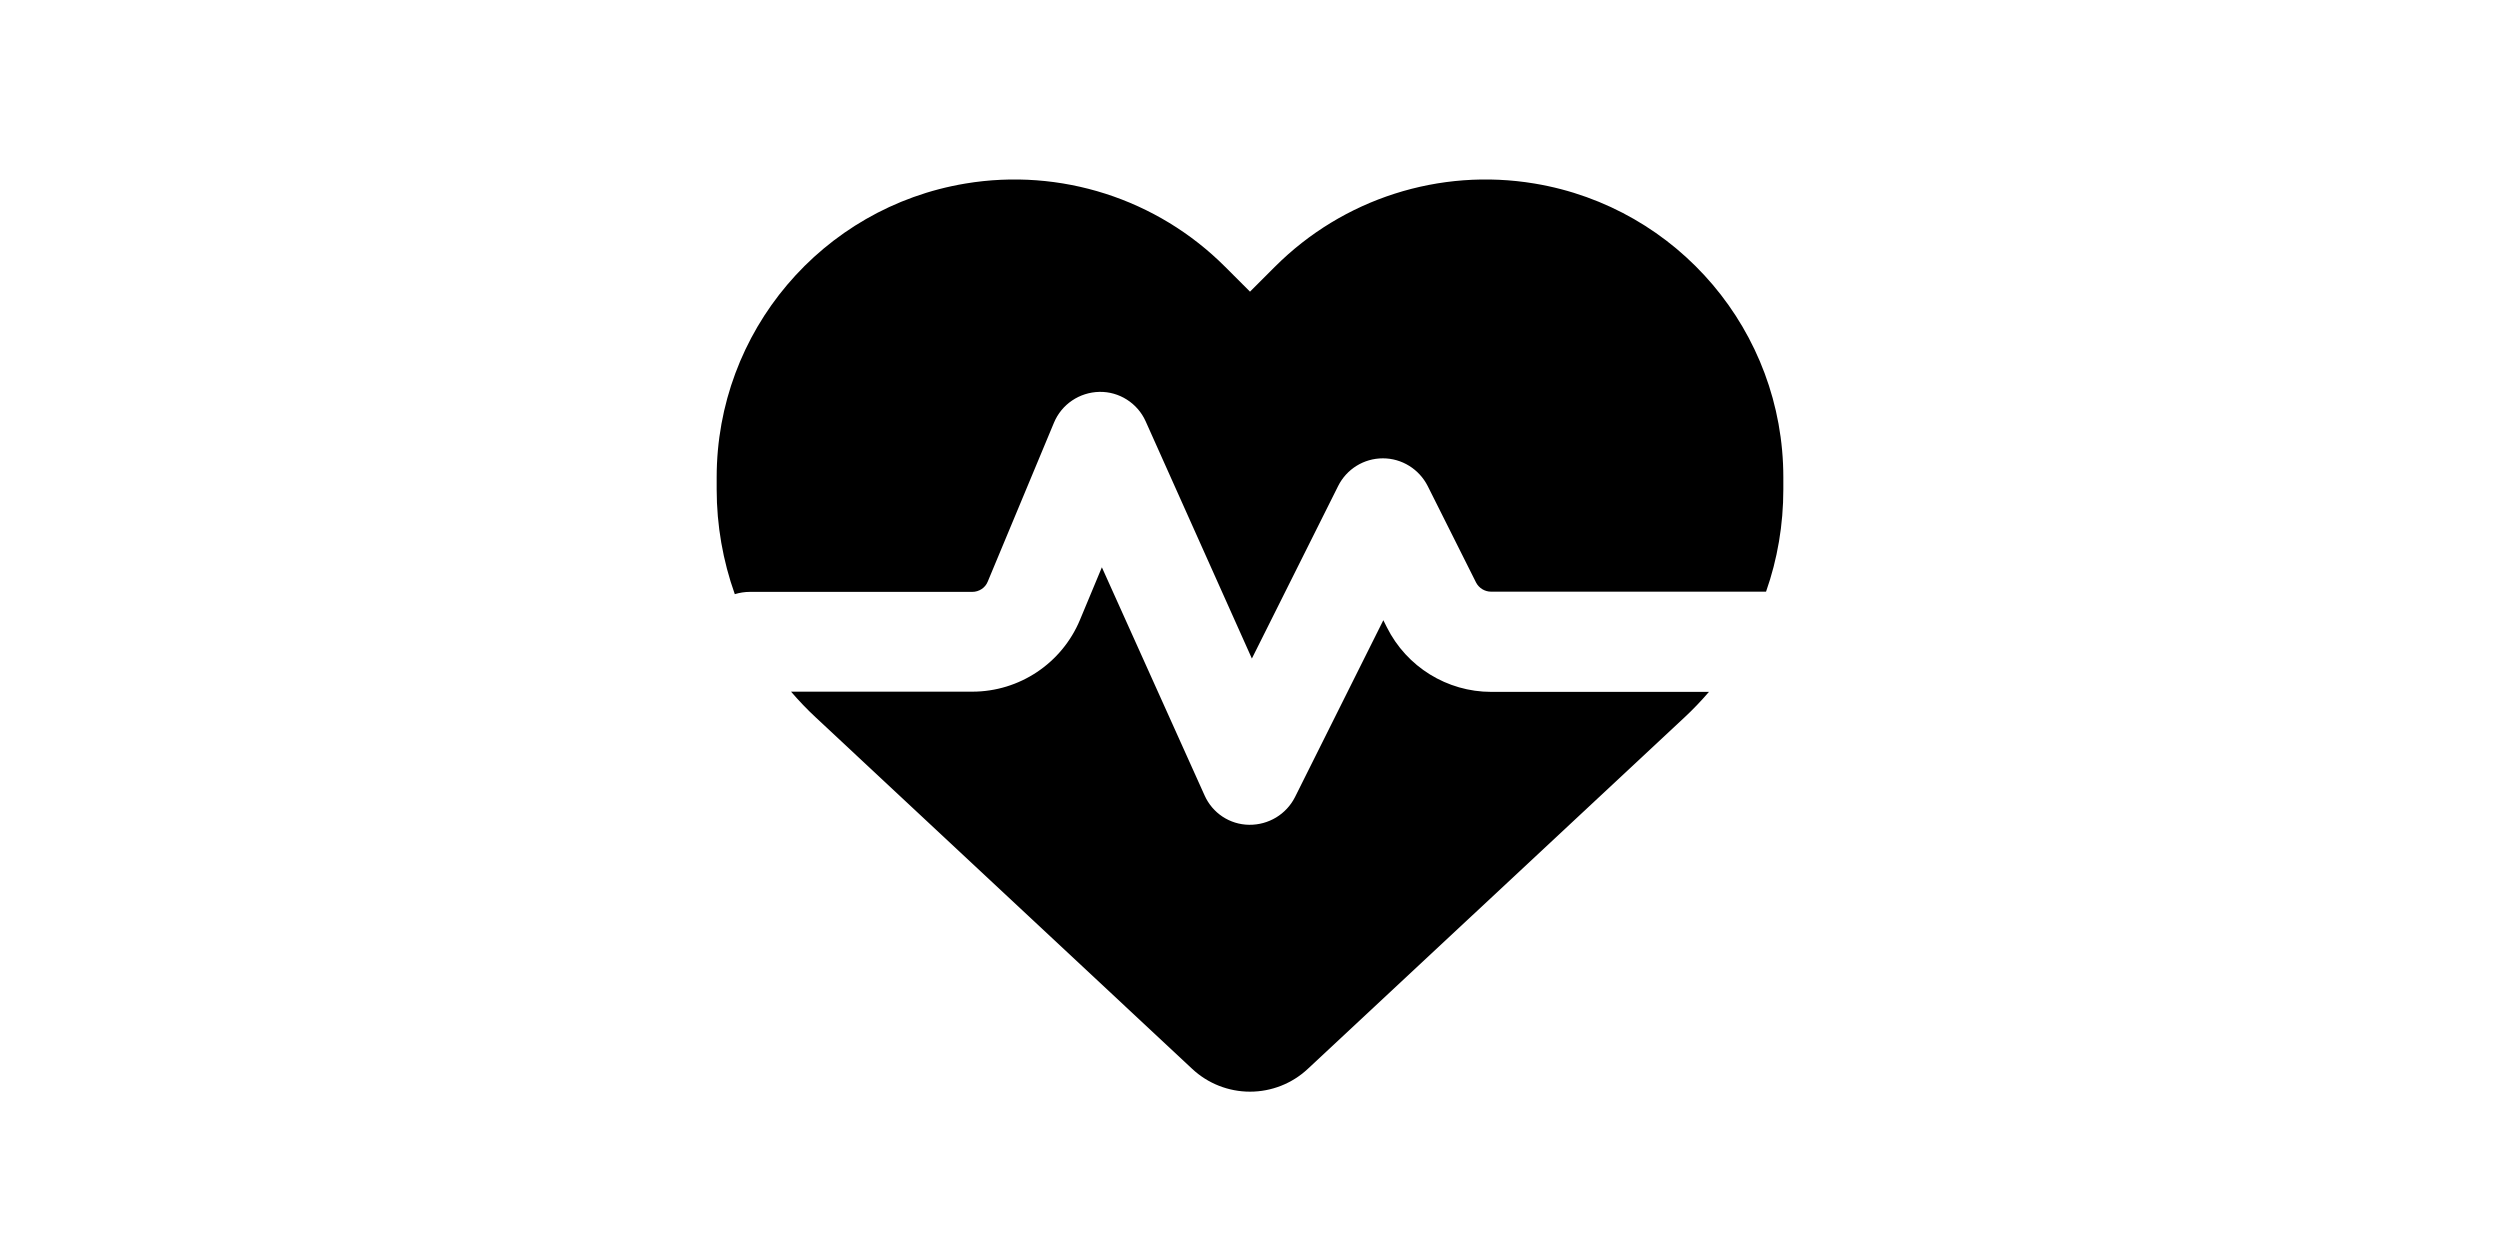
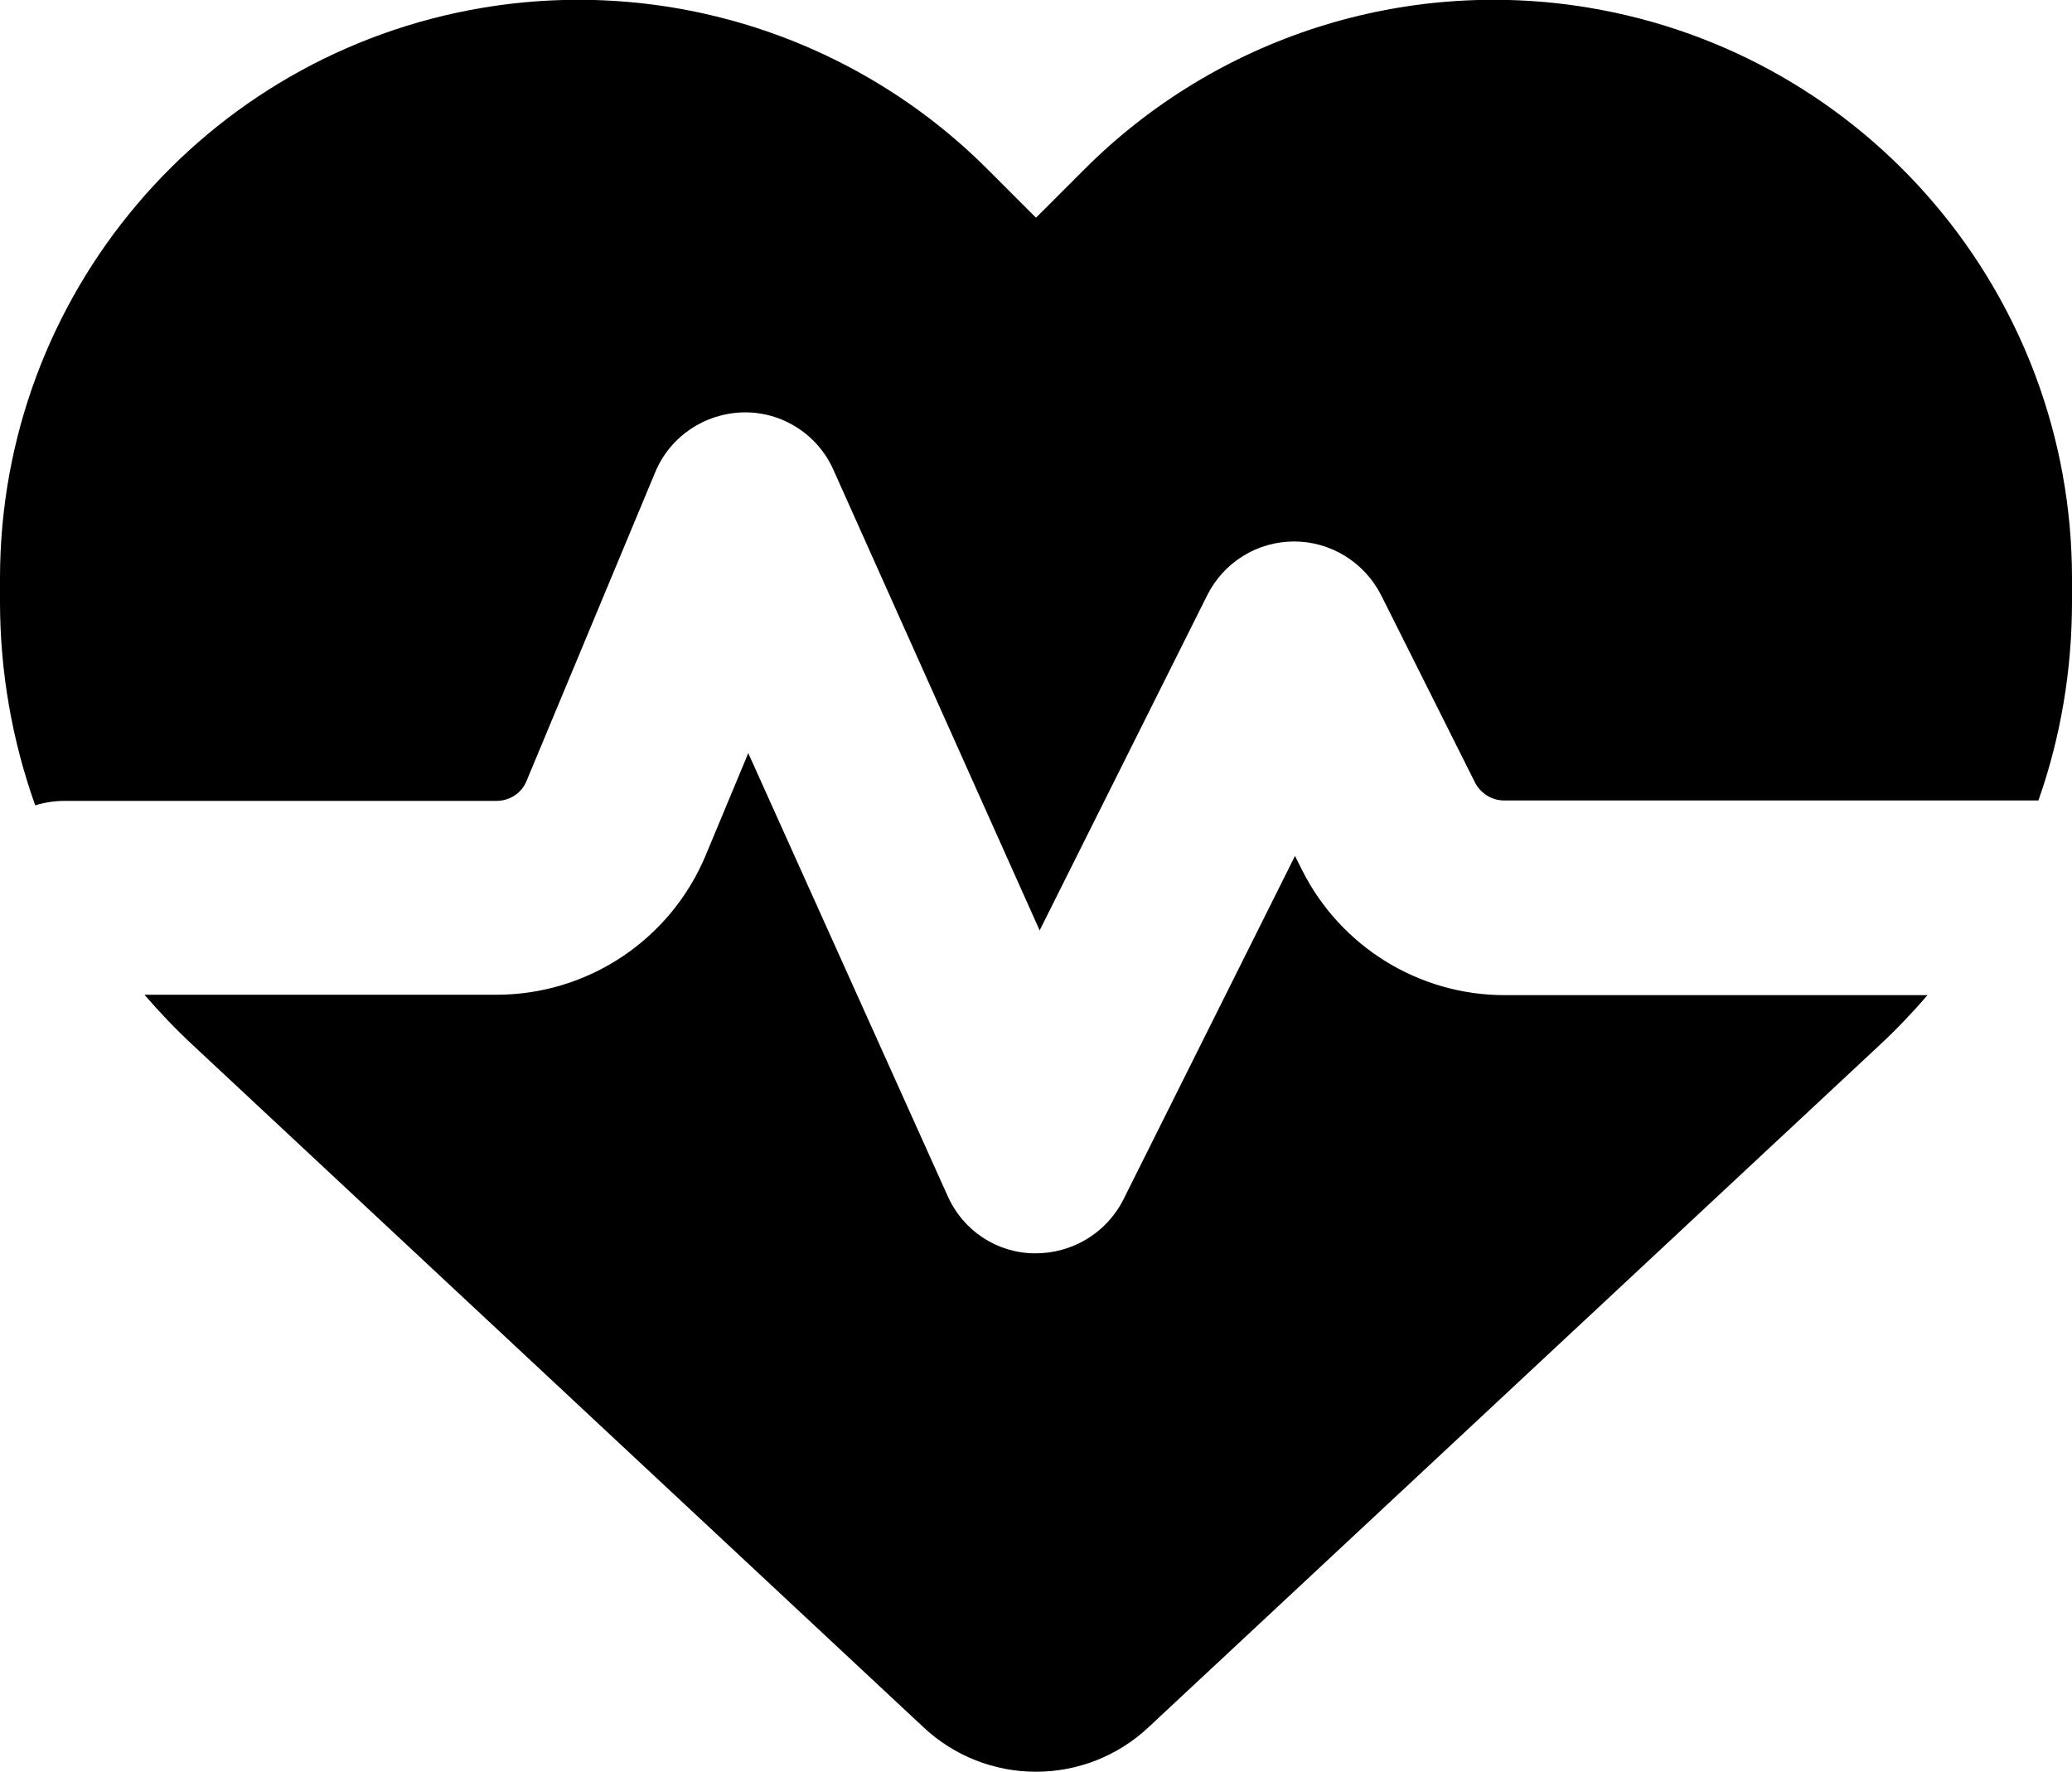
- <svg xmlns="http://www.w3.org/2000/svg" version="1.1" id="Layer_1" x="0px" y="0px" viewBox="0 0 1200 600" style="enable-background:new 0 0 1200 600;" xml:space="preserve">
-   <path d="M572.3,513.1L391.6,344.4c-4.2-3.9-8.2-8.1-11.9-12.4h87c22.6,0,43-13.6,51.7-34.5l10.5-25.2l49.3,109.5  c3.8,8.5,12.1,14,21.4,14.1s17.8-5,22-13.3l42.4-84.9l1.7,3.4c9.5,19,28.9,31,50.1,31h104.5c-3.7,4.3-7.7,8.5-11.9,12.4L627.7,513.1  c-7.5,7-17.4,10.9-27.7,10.9S579.8,520.1,572.3,513.1z M847.7,284h-132c-3,0-5.8-1.7-7.2-4.4l-23.2-46.3  c-4.1-8.1-12.4-13.3-21.5-13.3s-17.4,5.1-21.5,13.3l-41.4,82.8l-51-113.9c-3.9-8.7-12.7-14.3-22.2-14.1s-18.1,5.9-21.8,14.8  l-31.8,76.3c-1.2,3-4.2,4.9-7.4,4.9H360c-2.6,0-5,0.4-7.3,1.1c-5.7-16-8.7-33-8.7-50.3v-5.8c0-69.9,50.5-129.5,119.4-141  c45.6-7.6,92,7.3,124.6,39.9l12,12l12-12c32.6-32.6,79-47.5,124.6-39.9c68.9,11.5,119.4,71.1,119.4,141v5.8  C856,251.8,853.2,268.4,847.7,284z" />
+ <svg xmlns="http://www.w3.org/2000/svg" version="1.1" id="Layer_1" x="0px" y="0px" viewBox="0 0 512 437.8" style="enable-background:new 0 0 512 437.8;" xml:space="preserve">
+   <path d="M228.3,426.9L47.6,258.2c-4.2-3.9-8.2-8.1-11.9-12.4h87c22.6,0,43-13.6,51.7-34.5l10.5-25.2l49.3,109.5  c3.8,8.5,12.1,14,21.4,14.1c9.3,0.1,17.8-5,22-13.3l42.4-84.9l1.7,3.4c9.5,19,28.9,31,50.1,31h104.5c-3.7,4.3-7.7,8.5-11.9,12.4  L283.7,426.9c-7.5,7-17.4,10.9-27.7,10.9S235.8,433.9,228.3,426.9z M503.7,197.8h-132c-3,0-5.8-1.7-7.2-4.4l-23.2-46.3  c-4.1-8.1-12.4-13.3-21.5-13.3s-17.4,5.1-21.5,13.3l-41.4,82.8l-51-113.9c-3.9-8.7-12.7-14.3-22.2-14.1s-18.1,5.9-21.8,14.8  L130.1,193c-1.2,3-4.2,4.9-7.4,4.9H16c-2.6,0-5,0.4-7.3,1.1C3,183,0,166,0,148.7v-5.8C0,73,50.5,13.4,119.4,1.9  c45.6-7.6,92,7.3,124.6,39.9l12,12l12-12C300.6,9.2,347-5.7,392.6,1.9C461.5,13.4,512,73,512,142.9v5.8  C512,165.6,509.2,182.2,503.7,197.8z" />
</svg>
